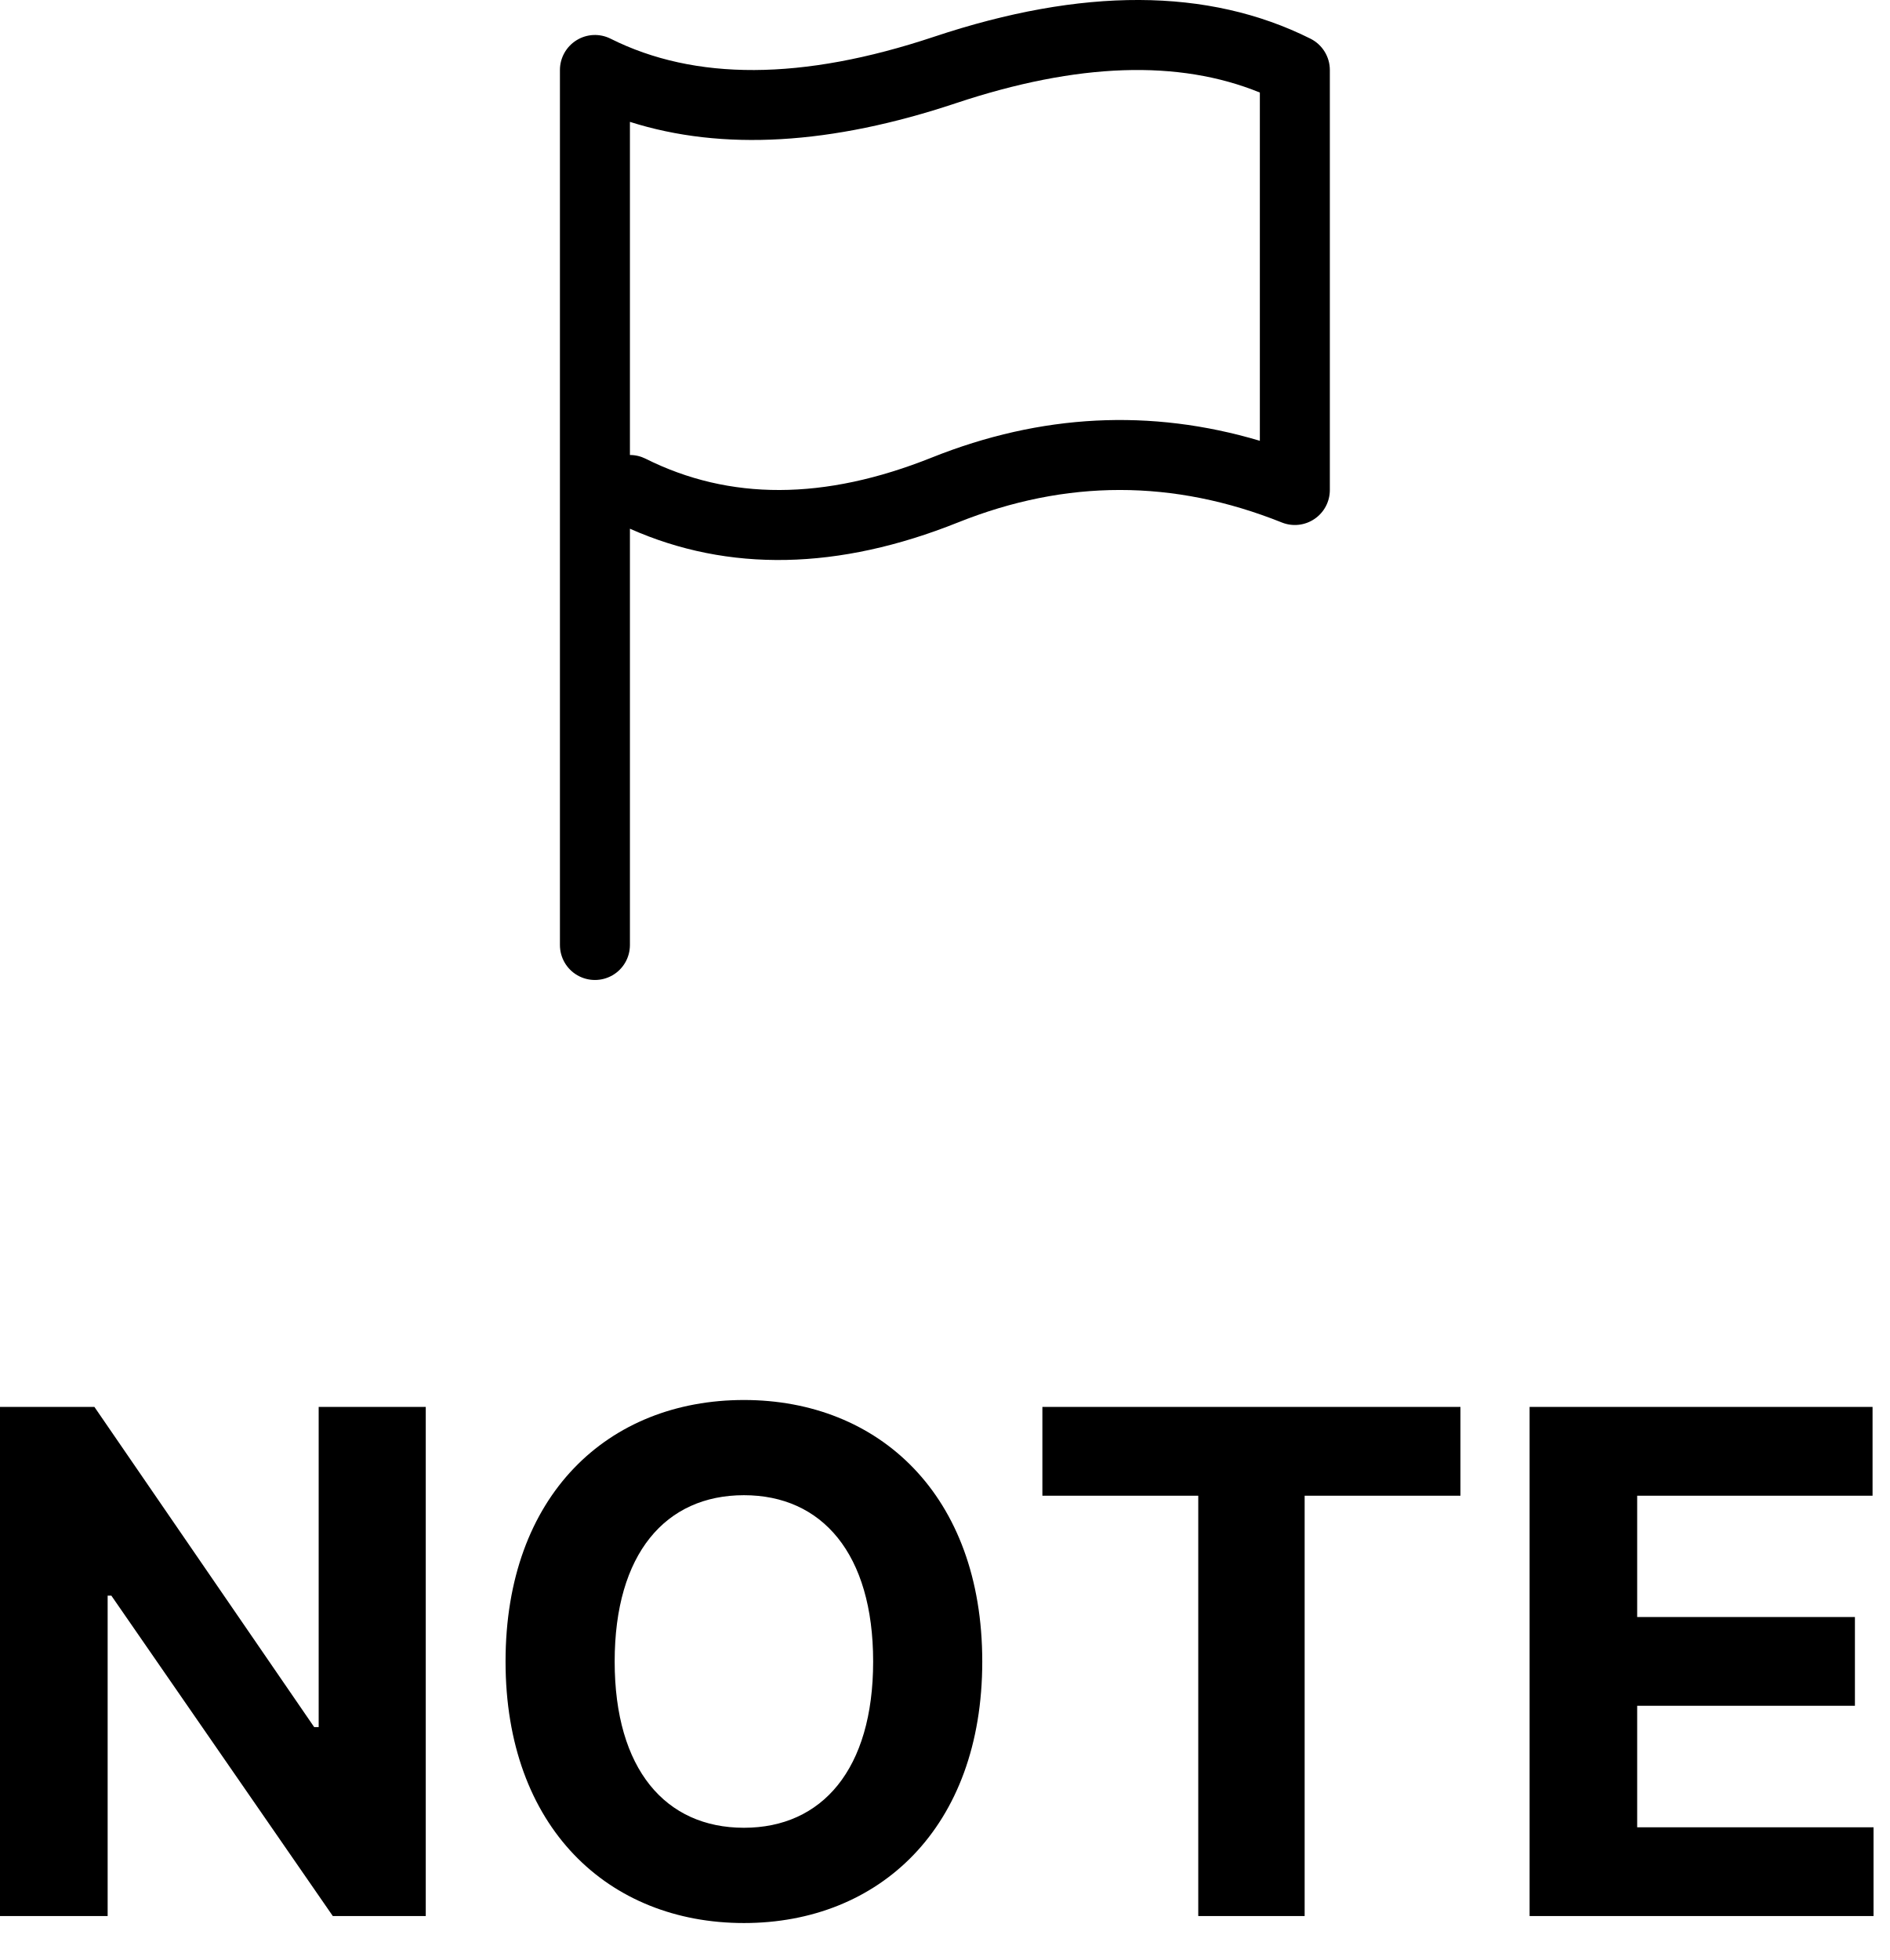
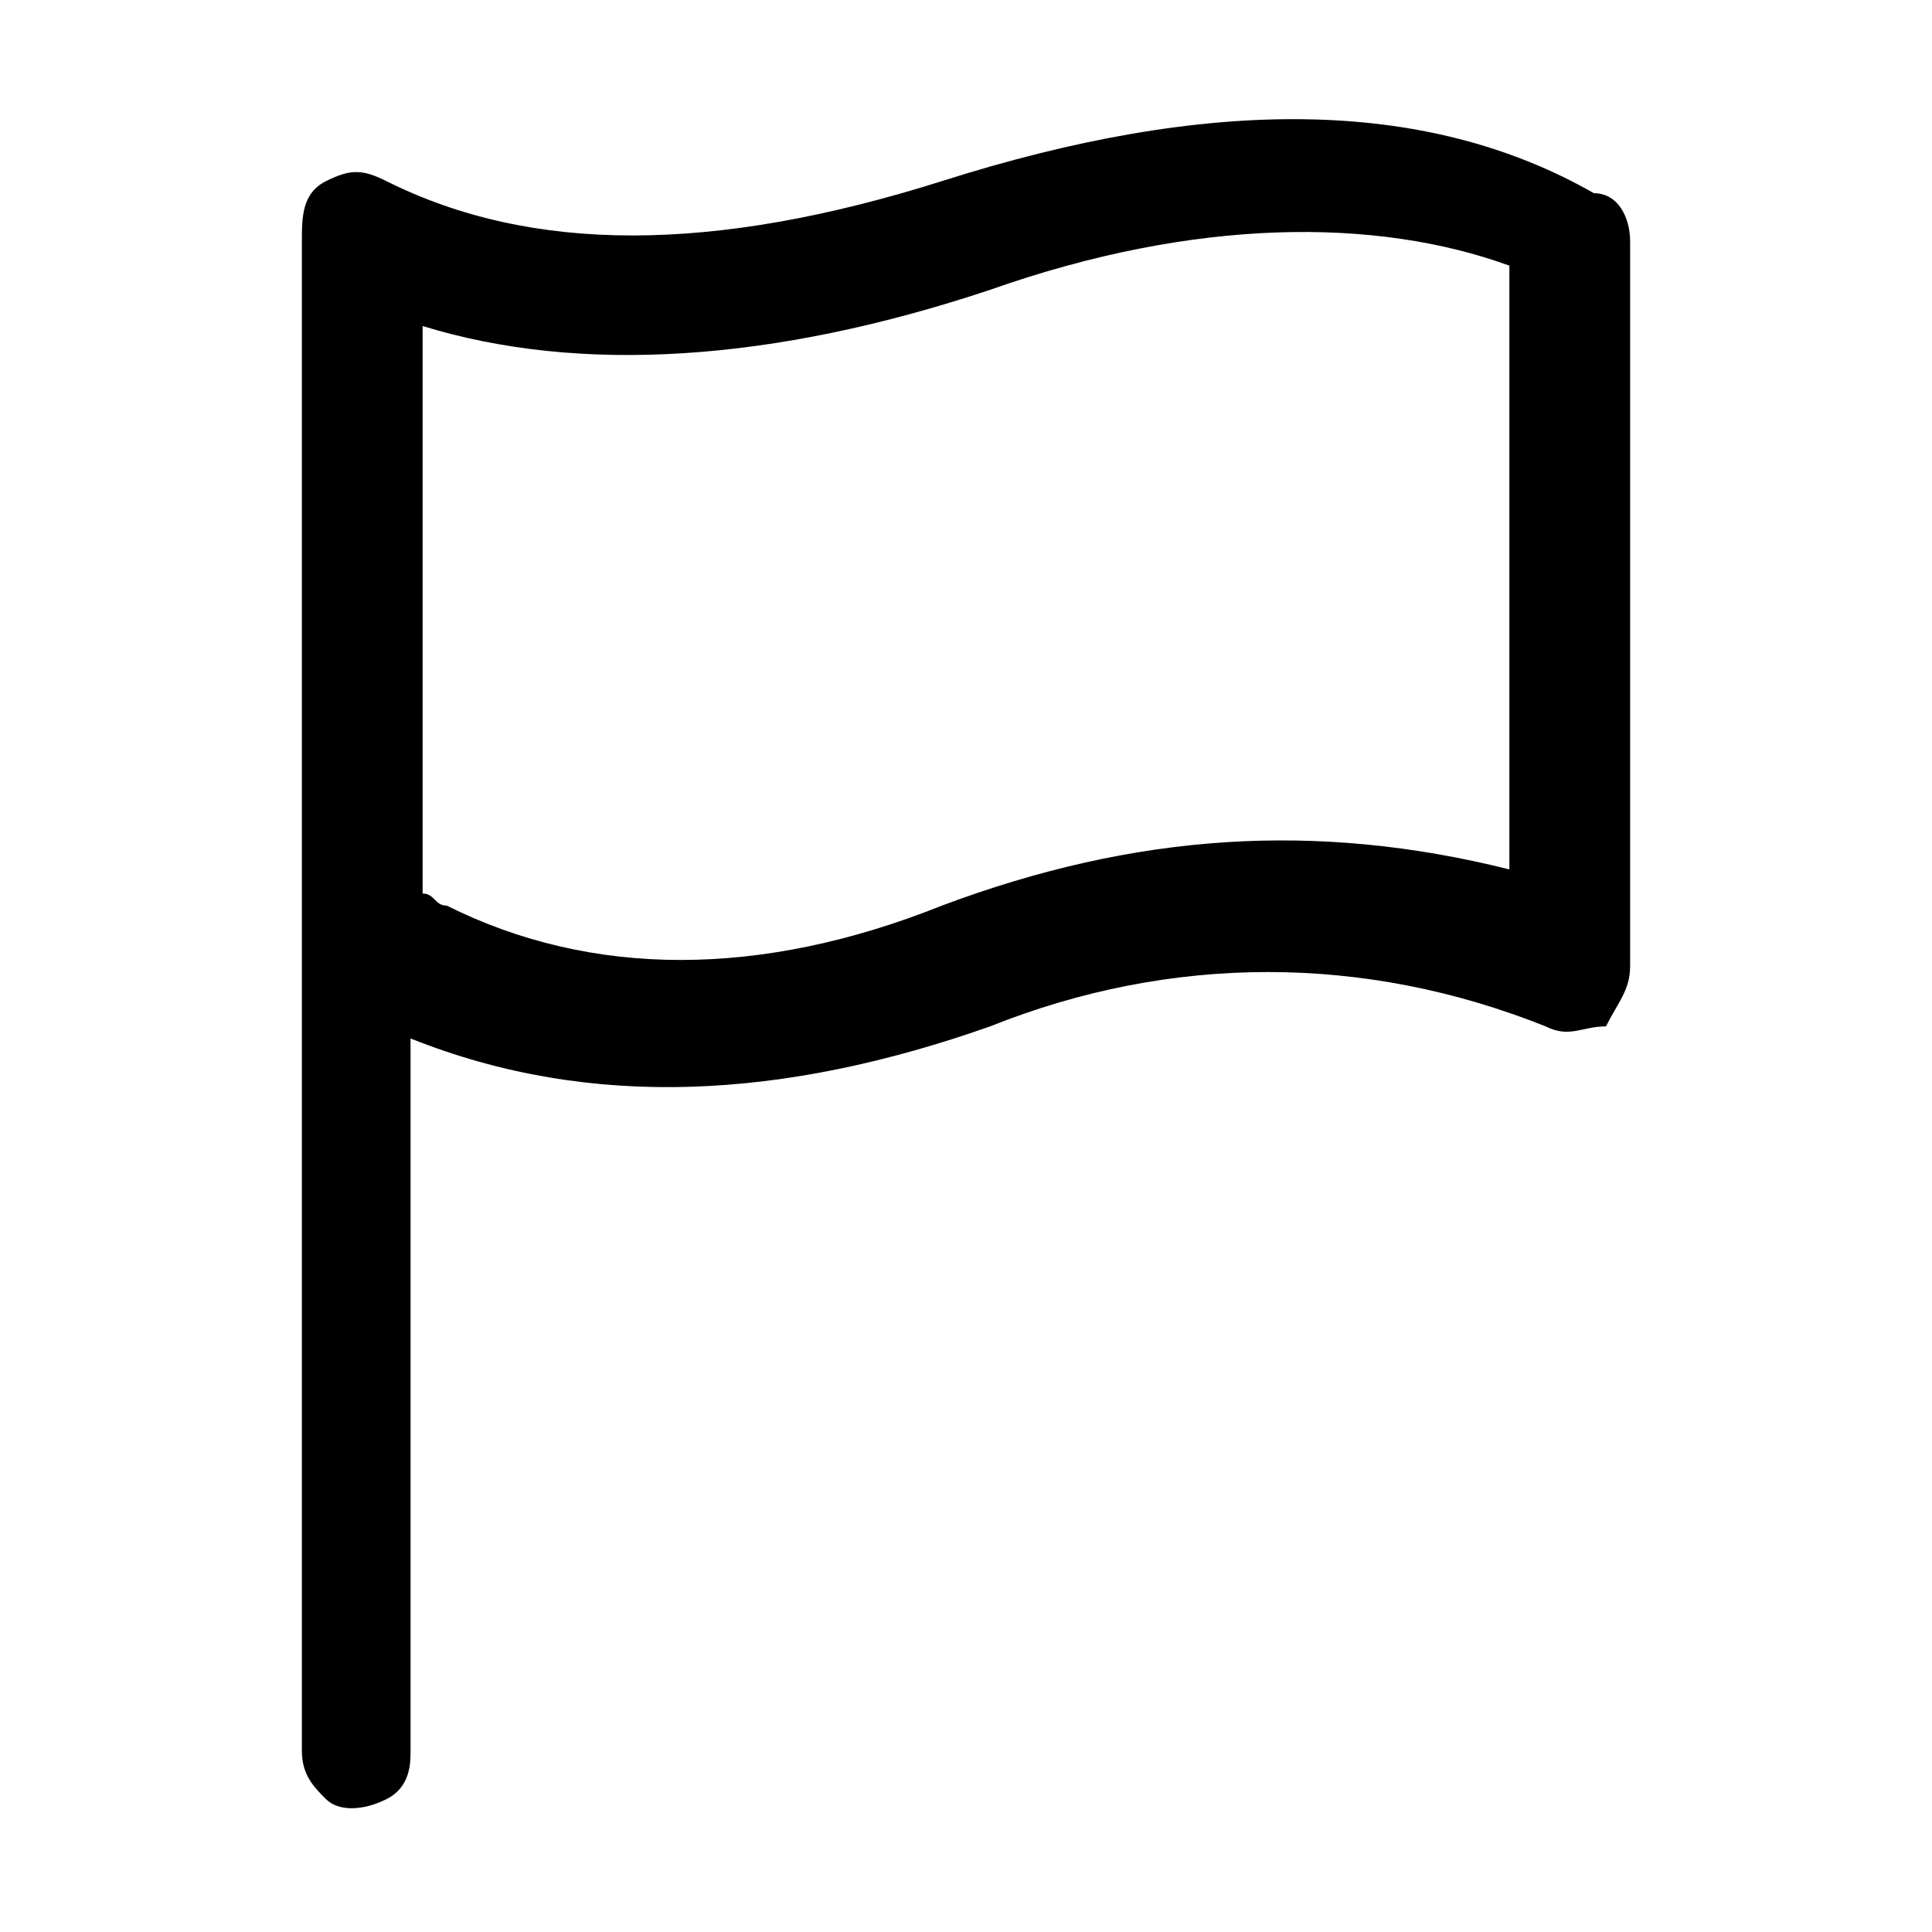
- <svg xmlns="http://www.w3.org/2000/svg" width="27px" height="28px" viewBox="0 0 27 28" version="1.1">
-   <g id="note" stroke="none" stroke-width="1" fill="none" fill-rule="evenodd">
-     <path d="M6.083,20.099 L4.553,20.099 L4.553,24.673 L4.489,24.673 L1.349,20.099 L8.2600593e-13,20.099 L8.2600593e-13,27.372 L1.538,27.372 L1.538,22.795 L1.591,22.795 L4.755,27.372 L6.083,27.372 L6.083,20.099 Z M14.034,23.736 C14.034,21.357 12.557,20 10.629,20 C8.69,20 7.223,21.357 7.223,23.736 C7.223,26.104 8.69,27.472 10.629,27.472 C12.557,27.472 14.034,26.115 14.034,23.736 Z M12.475,23.736 C12.475,25.277 11.744,26.111 10.629,26.111 C9.51,26.111 8.782,25.277 8.782,23.736 C8.782,22.195 9.51,21.36 10.629,21.36 C11.744,21.36 12.475,22.195 12.475,23.736 Z M14.893,21.367 L17.12,21.367 L17.12,27.372 L18.64,27.372 L18.64,21.367 L20.866,21.367 L20.866,20.099 L14.893,20.099 L14.893,21.367 Z M21.854,27.372 L21.854,20.099 L26.754,20.099 L26.754,21.367 L23.391,21.367 L23.391,23.1 L26.502,23.1 L26.502,24.368 L23.391,24.368 L23.391,26.104 L26.768,26.104 L26.768,27.372 L21.854,27.372 Z" id="NOTE" fill="#000000" fill-rule="nonzero" />
-     <g id="flag" transform="translate(8, 0)" fill="#000000" fill-rule="nonzero">
-       <path d="M5.686,7.464 C7.233,6.845 8.766,6.845 10.314,7.464 C10.468,7.526 10.643,7.507 10.78,7.414 C10.918,7.321 11,7.166 11,7 L11,1 C11,0.811 10.893,0.638 10.724,0.553 C9.259,-0.18 7.458,-0.18 5.342,0.526 C3.458,1.154 1.925,1.154 0.724,0.553 C0.569,0.475 0.385,0.483 0.237,0.575 C0.09,0.666 -2.22044605e-16,0.827 -2.22044605e-16,1 L-2.22044605e-16,13.5 C-2.22044605e-16,13.679 0.095,13.844 0.25,13.933 C0.405,14.022 0.595,14.022 0.75,13.933 C0.905,13.844 1,13.679 1,13.5 L1,7.553 C2.411,8.18 3.983,8.145 5.686,7.464 Z M1,1.741 C2.322,2.161 3.878,2.068 5.658,1.474 C7.4,0.894 8.843,0.85 10,1.322 L10,6.297 C8.44,5.833 6.872,5.913 5.314,6.536 C3.774,7.152 2.422,7.152 1.224,6.553 C1.154,6.518 1.078,6.5 1,6.5 L1,1.74 L1,1.741 Z" id="Shape" />
+ <svg xmlns="http://www.w3.org/2000/svg" version="1.1" id="Layer_1" x="0px" y="0px" viewBox="0 0 16 16" style="enable-background:new 0 0 16 16;" xml:space="preserve">
+   <g id="note">
+     <g id="flag" transform="translate(8, 0)">
+       <path id="Shape" d="M0.2,8.5c1.5-0.6,3.1-0.6,4.6,0c0.2,0.1,0.3,0,0.5,0C5.4,8.3,5.5,8.2,5.5,8V2c0-0.2-0.1-0.4-0.3-0.4    C3.8,0.8,2,0.8-0.2,1.5c-1.9,0.6-3.4,0.6-4.6,0c-0.2-0.1-0.3-0.1-0.5,0S-5.5,1.8-5.5,2v12.5c0,0.2,0.1,0.3,0.2,0.4s0.3,0.1,0.5,0    s0.2-0.3,0.2-0.4V8.6C-3.1,9.2-1.5,9.1,0.2,8.5z M-4.5,2.7c1.3,0.4,2.9,0.3,4.7-0.3c1.7-0.6,3.2-0.6,4.3-0.2v5    C2.9,6.8,1.4,6.9-0.2,7.5c-1.5,0.6-2.9,0.6-4.1,0c-0.1,0-0.1-0.1-0.2-0.1V2.7L-4.5,2.7z" />
    </g>
  </g>
</svg>
